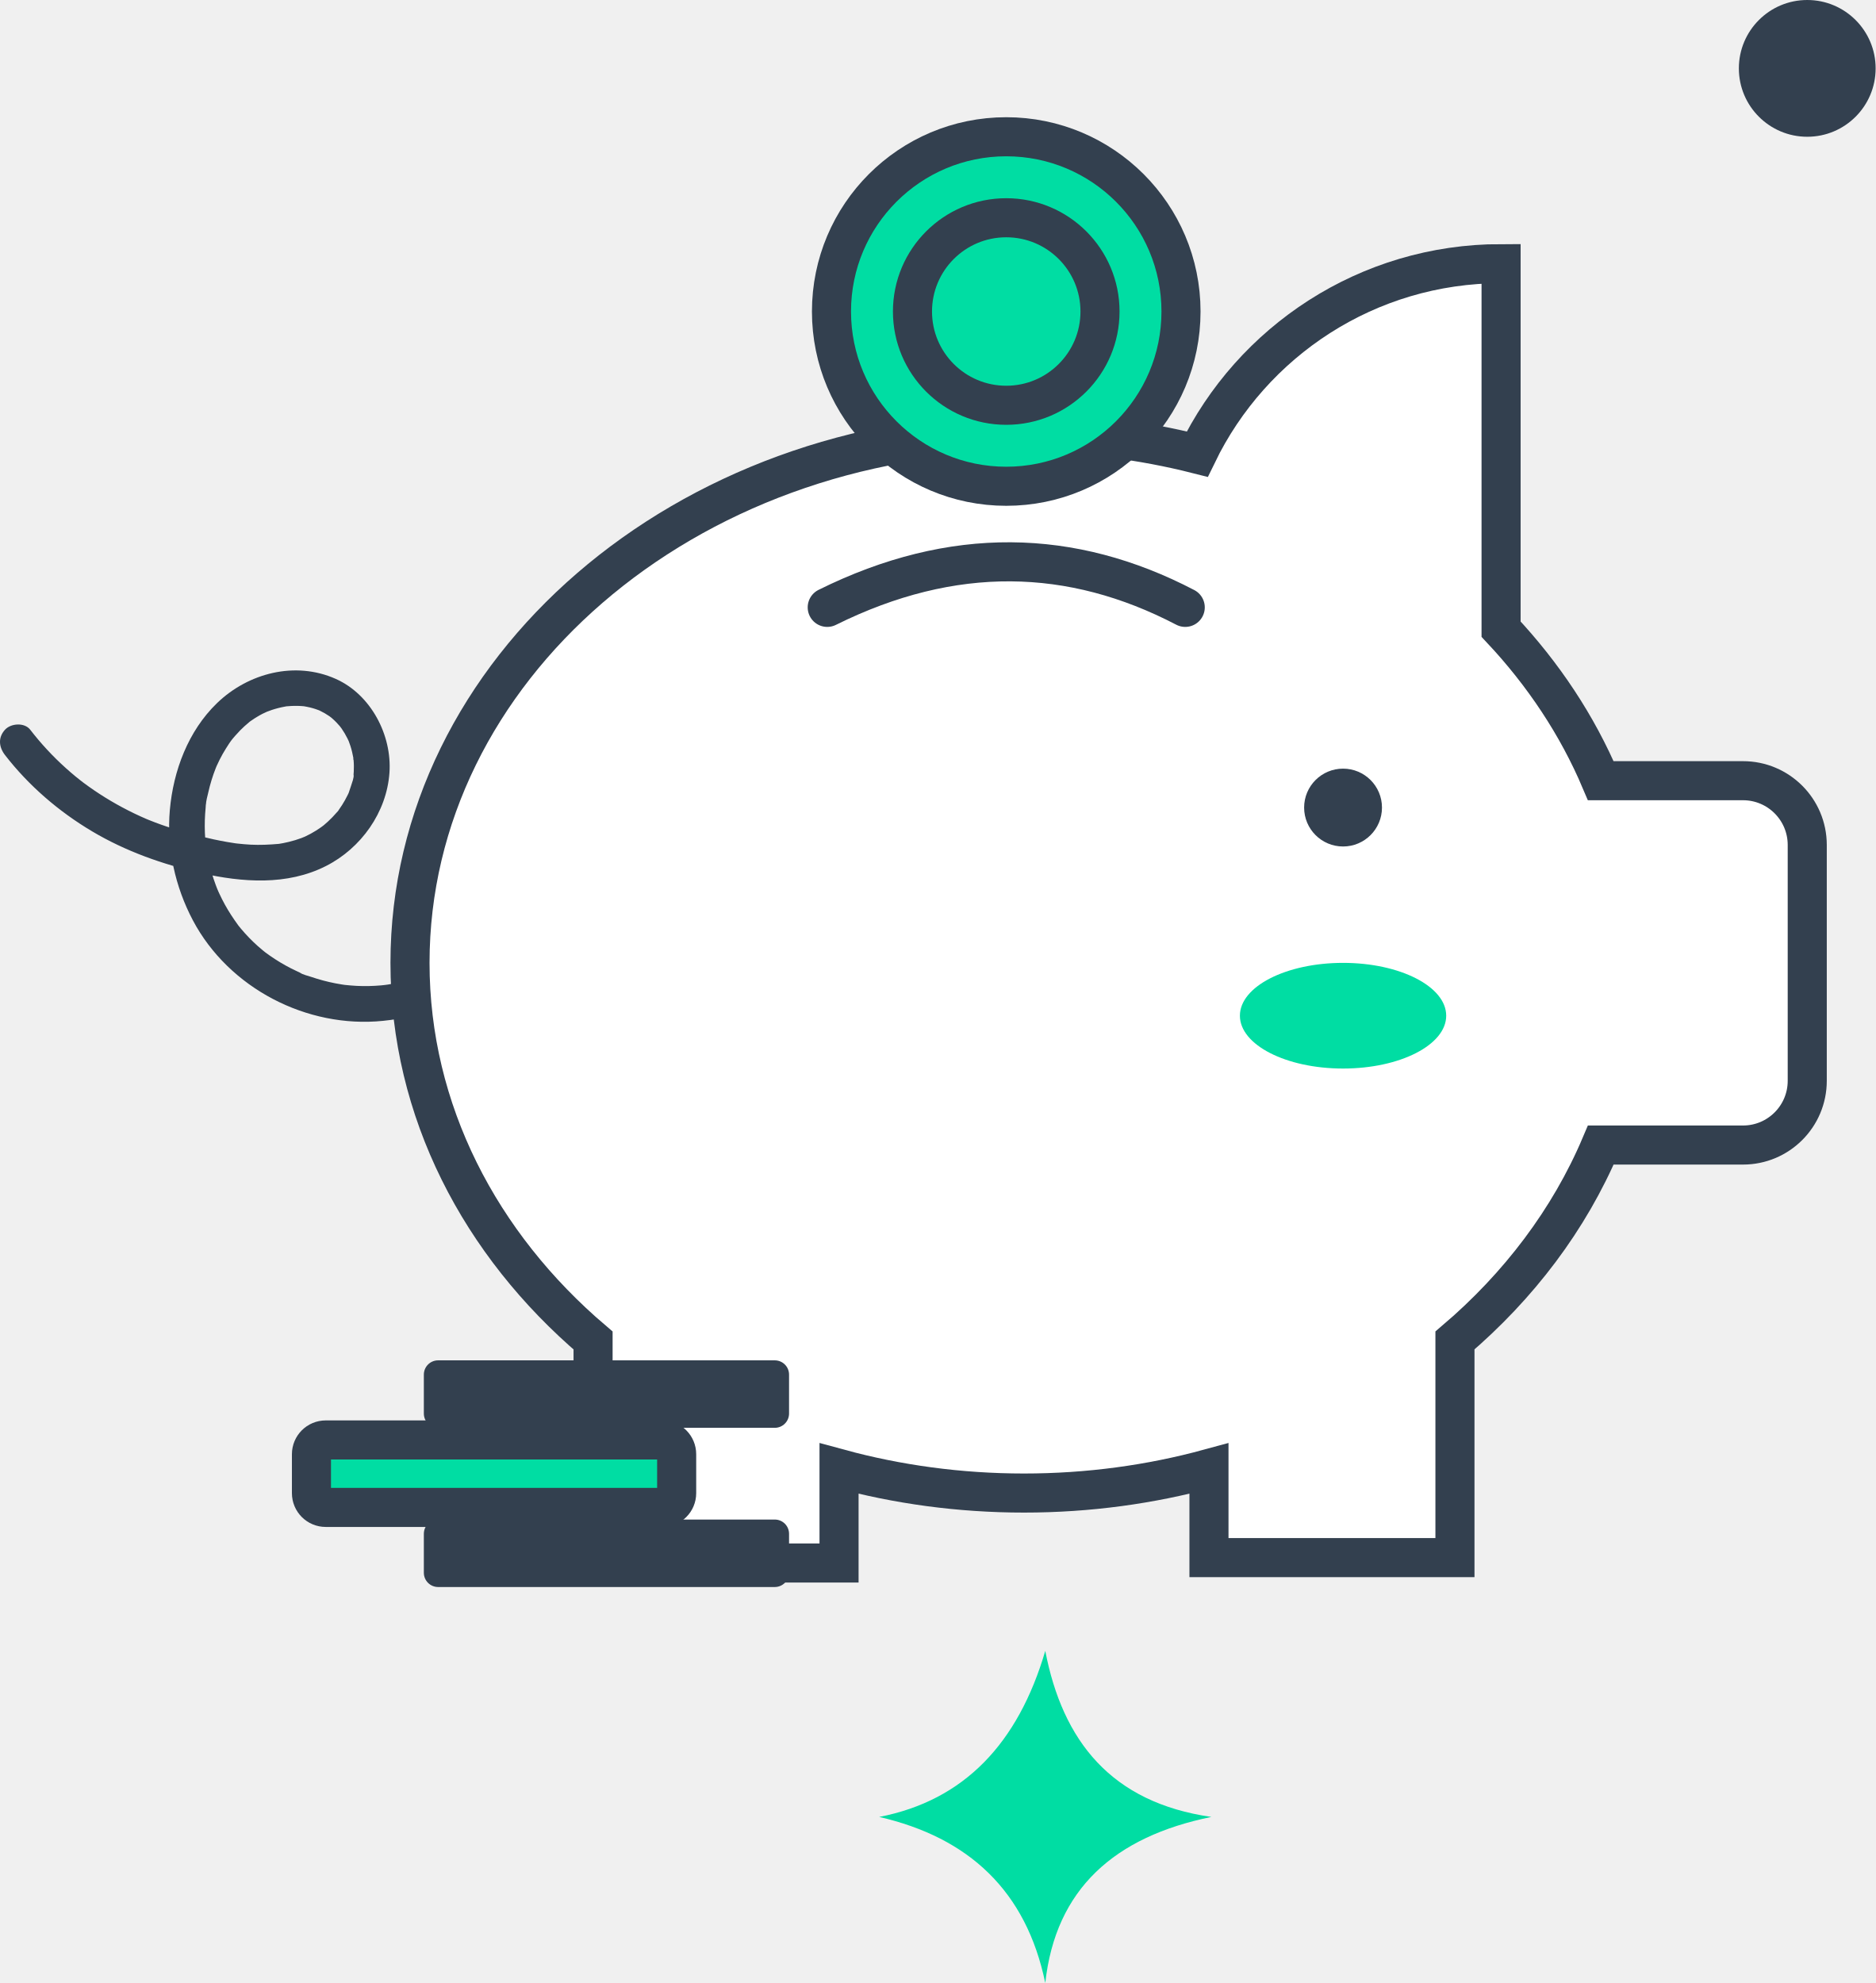
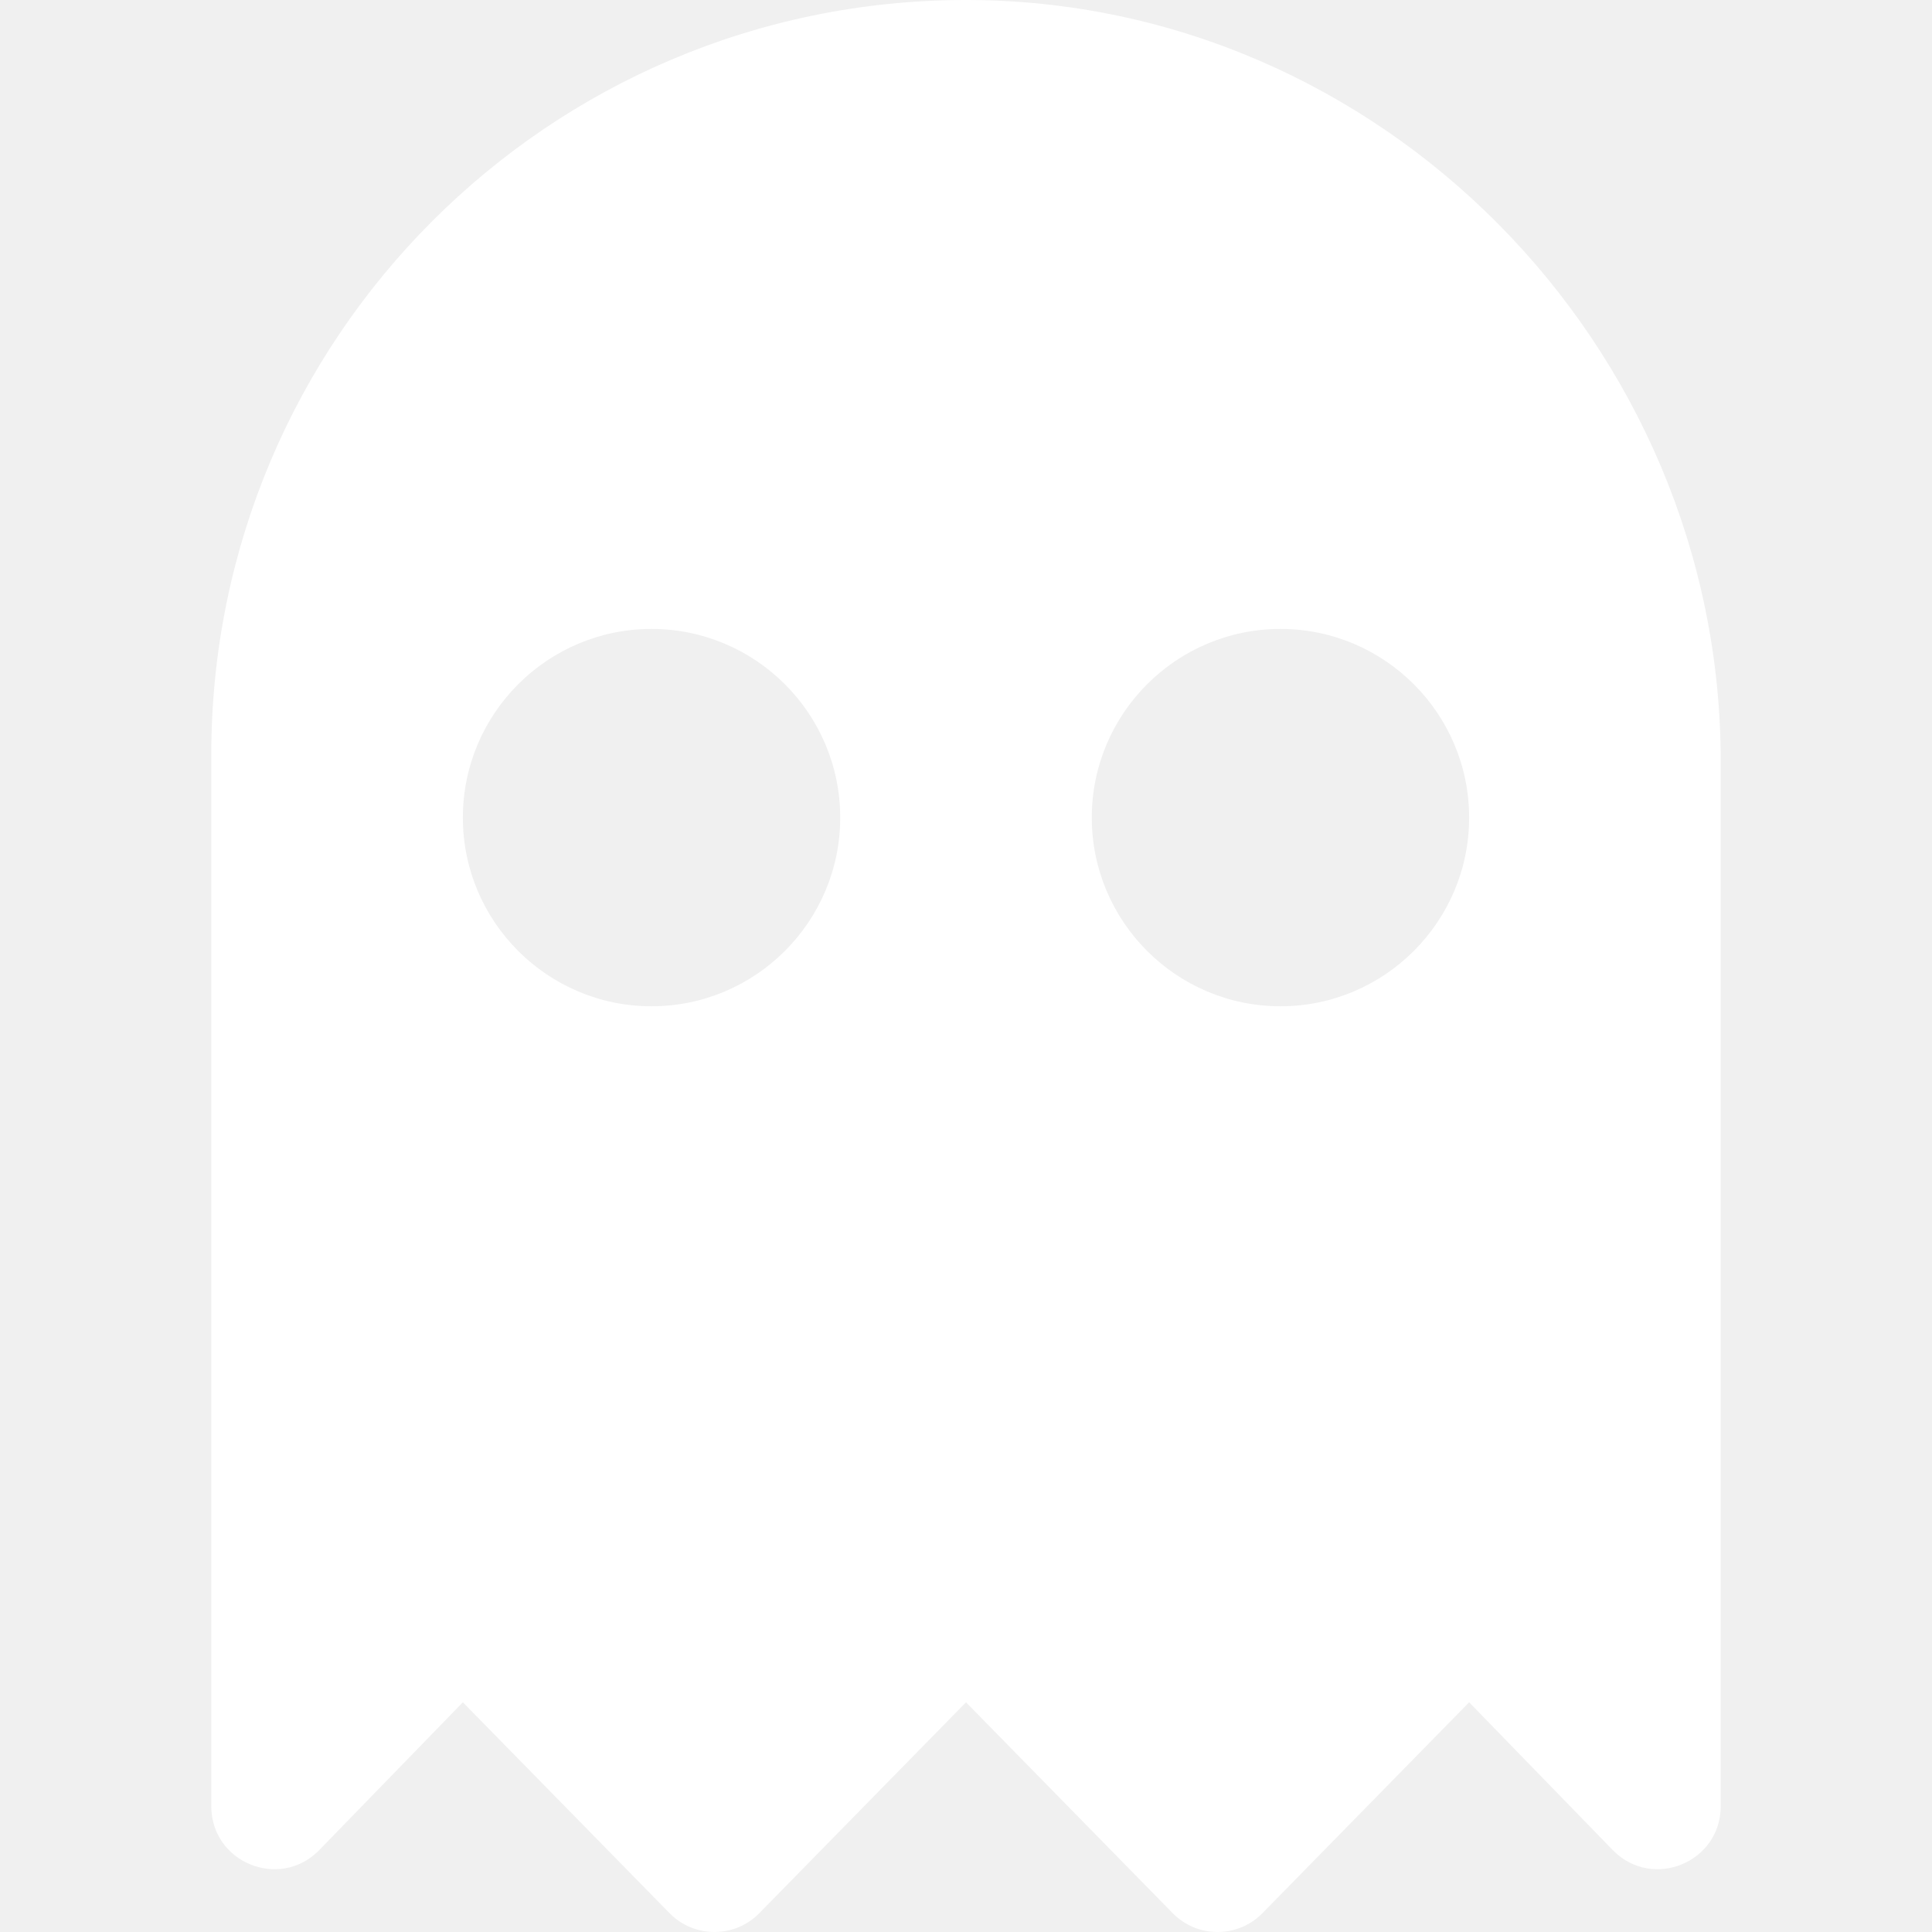
- <svg xmlns="http://www.w3.org/2000/svg" width="192" height="203" viewBox="0 0 192 203" fill="none">
-   <path d="M0.512 77.294C2.941 80.431 6.012 83.072 9.42 85.099C12.875 87.155 16.688 88.499 20.6 89.383C24.818 90.333 29.384 90.673 33.358 88.66C36.962 86.838 39.581 83.163 39.866 79.113C40.14 75.249 37.963 71.103 34.373 69.5C30.224 67.644 25.403 68.894 22.207 71.987C19.263 74.836 17.744 78.894 17.386 82.911C17.042 86.794 17.926 90.778 19.745 94.215C23.419 101.155 31.414 105.3 39.209 104.504C40.22 104.402 41.225 104.241 42.215 103.993C43.142 103.759 43.789 102.671 43.489 101.747C43.179 100.79 42.236 100.22 41.243 100.472C40.841 100.574 40.436 100.662 40.027 100.735C39.935 100.749 39.844 100.768 39.753 100.782C39.731 100.786 39.278 100.863 39.585 100.812C39.888 100.76 39.442 100.83 39.417 100.83C39.278 100.844 39.143 100.859 39.004 100.874C38.179 100.947 37.346 100.965 36.517 100.925C36.1 100.903 35.688 100.866 35.275 100.823C34.935 100.786 35.293 100.83 35.348 100.833C35.235 100.823 35.118 100.801 35.005 100.782C34.778 100.746 34.548 100.706 34.322 100.662C33.482 100.497 32.656 100.278 31.845 100.001C31.484 99.877 30.994 99.778 30.68 99.559C30.721 99.588 31.049 99.719 30.735 99.581C30.651 99.544 30.567 99.504 30.483 99.468C30.253 99.362 30.023 99.252 29.796 99.135C29.037 98.748 28.303 98.306 27.605 97.817C27.455 97.711 27.305 97.601 27.156 97.492C26.791 97.225 27.36 97.663 27.141 97.481C27.053 97.408 26.962 97.338 26.871 97.261C26.549 96.999 26.239 96.721 25.939 96.432C25.64 96.144 25.348 95.844 25.07 95.534C24.931 95.377 24.793 95.22 24.657 95.059C24.584 94.971 24.511 94.88 24.438 94.789C24.194 94.497 24.628 95.052 24.384 94.719C23.89 94.044 23.43 93.346 23.025 92.612C22.824 92.247 22.634 91.871 22.459 91.494C22.419 91.41 22.382 91.326 22.342 91.239C22.335 91.224 22.159 90.8 22.269 91.074C22.378 91.345 22.21 90.921 22.203 90.906C22.159 90.797 22.119 90.691 22.079 90.581C21.779 89.774 21.535 88.949 21.349 88.109C21.257 87.7 21.18 87.287 21.115 86.874C21.1 86.783 21.082 86.688 21.075 86.597C21.115 87.028 21.096 86.761 21.085 86.666C21.06 86.41 21.031 86.158 21.012 85.903C20.947 85.044 20.943 84.182 20.998 83.328C21.012 83.12 21.031 82.911 21.049 82.703C21.06 82.597 21.089 81.914 21.078 82.429C21.085 82.005 21.224 81.542 21.319 81.129C21.509 80.278 21.765 79.442 22.086 78.631C22.123 78.543 22.156 78.452 22.196 78.364C22.028 78.722 22.148 78.481 22.181 78.404C22.284 78.189 22.382 77.97 22.488 77.758C22.682 77.374 22.893 76.998 23.12 76.637C23.343 76.275 23.58 75.91 23.847 75.581C23.566 75.924 23.985 75.424 24.055 75.344C24.227 75.146 24.402 74.957 24.584 74.77C24.866 74.485 25.162 74.211 25.472 73.959C25.56 73.89 25.768 73.66 25.494 73.938C25.552 73.875 25.658 73.817 25.724 73.769C25.918 73.631 26.119 73.499 26.323 73.379C26.509 73.265 26.699 73.159 26.893 73.061C26.991 73.01 27.59 72.747 27.185 72.911C27.616 72.74 28.051 72.593 28.5 72.48C28.712 72.425 28.924 72.382 29.139 72.341C29.227 72.327 29.333 72.298 29.424 72.294C28.997 72.312 29.329 72.308 29.442 72.298C29.899 72.257 30.355 72.246 30.812 72.276C30.907 72.283 31.002 72.294 31.097 72.298C31.561 72.327 30.823 72.239 31.108 72.298C31.32 72.338 31.531 72.374 31.739 72.425C31.926 72.469 32.108 72.524 32.291 72.582C32.404 72.619 32.514 72.666 32.627 72.703C32.751 72.751 32.718 72.736 32.525 72.656C32.59 72.685 32.656 72.714 32.722 72.743C33.069 72.907 33.405 73.101 33.723 73.32C33.745 73.335 34.081 73.598 33.85 73.408C33.62 73.218 33.949 73.496 33.967 73.51C34.132 73.653 34.285 73.799 34.439 73.956C34.559 74.08 34.676 74.208 34.785 74.339C34.804 74.361 35.052 74.701 34.884 74.46C34.716 74.215 34.957 74.569 34.972 74.588C35.195 74.909 35.392 75.245 35.567 75.596C35.615 75.694 35.658 75.793 35.706 75.891C35.83 76.136 35.553 75.472 35.699 75.877C35.757 76.041 35.819 76.202 35.874 76.37C36.009 76.786 36.1 77.21 36.181 77.641C36.214 77.809 36.13 77.853 36.17 77.546C36.163 77.615 36.188 77.732 36.195 77.805C36.214 78.003 36.221 78.196 36.225 78.393C36.228 78.591 36.225 78.784 36.214 78.981C36.21 79.069 36.203 79.157 36.195 79.241C36.188 79.328 36.181 79.416 36.17 79.5C36.181 79.423 36.188 79.35 36.199 79.274C36.254 79.61 36.027 80.139 35.929 80.464C35.87 80.658 35.805 80.851 35.735 81.041C35.695 81.147 35.611 81.45 35.742 81.045C35.702 81.173 35.629 81.297 35.575 81.414C35.406 81.761 35.217 82.093 35.012 82.418C34.902 82.59 34.785 82.758 34.669 82.922C34.457 83.222 34.705 82.897 34.709 82.879C34.702 82.941 34.49 83.145 34.45 83.193C34.183 83.503 33.898 83.799 33.599 84.076C33.463 84.201 33.328 84.321 33.19 84.438C33.175 84.449 32.828 84.734 33.054 84.551C33.263 84.387 32.897 84.665 32.853 84.694C32.517 84.931 32.17 85.147 31.812 85.344C31.634 85.442 31.451 85.534 31.265 85.621C31.173 85.665 31.078 85.705 30.987 85.746C31.374 85.567 30.918 85.767 30.863 85.789C30.439 85.946 30.008 86.078 29.566 86.184C29.373 86.231 29.175 86.275 28.978 86.312C28.854 86.334 28.73 86.356 28.606 86.377C28.533 86.388 28.456 86.403 28.383 86.41C28.595 86.381 28.631 86.377 28.492 86.392C27.55 86.472 26.619 86.516 25.669 86.469C25.205 86.443 24.741 86.403 24.281 86.352C24.179 86.341 24.077 86.326 23.974 86.315C24.358 86.363 24.077 86.33 24 86.315C23.744 86.275 23.489 86.235 23.233 86.191C21.4 85.87 19.584 85.402 17.806 84.854C16.947 84.591 16.096 84.288 15.264 83.952C15.15 83.908 15.037 83.861 14.928 83.814C14.986 83.839 15.275 83.963 14.96 83.828C14.76 83.74 14.559 83.653 14.361 83.561C13.941 83.371 13.525 83.171 13.112 82.959C11.509 82.144 9.975 81.195 8.532 80.117C8.441 80.048 8.01 79.712 8.324 79.96C8.134 79.811 7.944 79.657 7.754 79.504C7.418 79.226 7.086 78.941 6.761 78.649C6.074 78.032 5.413 77.385 4.789 76.706C4.193 76.063 3.631 75.395 3.094 74.701C2.506 73.941 1.122 74.036 0.512 74.701C-0.226 75.515 -0.113 76.483 0.512 77.294Z" fill="#33404F" />
-   <path d="M178.422 79.92H163.864C161.46 74.244 157.983 69.014 153.659 64.408V26.99C139.974 26.99 128.147 34.949 122.556 46.49C116.931 45.066 110.981 44.295 104.823 44.295C70.111 44.295 41.97 68.594 41.97 98.569C41.97 113.701 49.143 127.383 60.71 137.226V160.005H85.889V150.334C91.865 151.963 98.223 152.843 104.823 152.843C111.423 152.843 117.782 151.963 123.757 150.334V159.454H148.937V137.222C155.493 131.641 160.642 124.83 163.867 117.218H178.426C182.056 117.218 185 114.274 185 110.644V86.491C184.996 82.86 182.053 79.92 178.422 79.92Z" fill="white" stroke="#33404F" stroke-width="4" stroke-miterlimit="10" />
-   <path d="M137.483 86.655C139.683 86.655 141.467 84.871 141.467 82.67C141.467 80.47 139.683 78.686 137.483 78.686C135.282 78.686 133.498 80.47 133.498 82.67C133.498 84.871 135.282 86.655 137.483 86.655Z" fill="#33404F" />
-   <path d="M137.483 109.387C143.314 109.387 148.042 106.966 148.042 103.978C148.042 100.991 143.314 98.569 137.483 98.569C131.651 98.569 126.924 100.991 126.924 103.978C126.924 106.966 131.651 109.387 137.483 109.387Z" fill="#00DDA3" />
-   <path d="M84.68 62.177C97.533 55.8 109.718 56.118 121.328 62.177" stroke="#33404F" stroke-width="4" stroke-miterlimit="10" stroke-linecap="round" />
-   <path d="M103.004 49.779C112.884 49.779 120.894 41.769 120.894 31.889C120.894 22.009 112.884 14 103.004 14C93.124 14 85.115 22.009 85.115 31.889C85.115 41.769 93.124 49.779 103.004 49.779Z" fill="#00DDA3" stroke="#33404F" stroke-width="4" stroke-miterlimit="10" />
-   <path d="M103.004 41.488C108.305 41.488 112.603 37.19 112.603 31.889C112.603 26.588 108.305 22.291 103.004 22.291C97.703 22.291 93.406 26.588 93.406 31.889C93.406 37.19 97.703 41.488 103.004 41.488Z" fill="#00DDA3" stroke="#33404F" stroke-width="4" stroke-miterlimit="10" />
-   <path d="M79.312 146.166H44.848C44.041 146.166 43.387 145.512 43.387 144.705V140.72C43.387 139.913 44.041 139.259 44.848 139.259H79.312C80.119 139.259 80.772 139.913 80.772 140.72V144.705C80.772 145.512 80.115 146.166 79.312 146.166Z" fill="#33404F" />
-   <path d="M67.807 154.314H33.343C32.536 154.314 31.882 153.661 31.882 152.853V148.869C31.882 148.061 32.536 147.408 33.343 147.408H67.807C68.614 147.408 69.267 148.061 69.267 148.869V152.853C69.267 153.661 68.614 154.314 67.807 154.314Z" fill="#00DDA3" stroke="#33404F" stroke-width="4" stroke-miterlimit="10" />
-   <path d="M79.312 162.463H44.848C44.041 162.463 43.387 161.809 43.387 161.002V157.017C43.387 156.21 44.041 155.556 44.848 155.556H79.312C80.119 155.556 80.772 156.21 80.772 157.017V161.002C80.772 161.809 80.115 162.463 79.312 162.463Z" fill="#33404F" />
-   <circle cx="185" cy="7" r="7" fill="#33404F" />
-   <path d="M107 169C104.228 178.451 98.711 184.312 90 186C99.157 188.11 105.045 193.549 107 203C108.053 193.354 114.106 188.02 124 186C113.756 184.529 108.775 178.234 107 169Z" fill="#00DDA3" />
+ <svg xmlns="http://www.w3.org/2000/svg" fill="white" height="800px" width="800px" version="1.1" id="Layer_1" viewBox="0 0 512 512" xml:space="preserve">
+   <g>
+     <g>
+       <path d="M255.633,0C145.341,0.198,55.994,89.667,55.994,200.006v278.66c0,14.849,17.953,22.285,28.453,11.786l38.216-39.328    l54.883,55.994c6.51,6.509,17.063,6.509,23.572,0L256,451.124l54.883,55.994c6.509,6.509,17.062,6.509,23.571,0l54.884-55.994    l38.216,39.327c10.499,10.499,28.453,3.063,28.453-11.786V201.719C456.006,91.512,365.84-0.197,255.633,0z M172.664,266.674    c-27.572,0-50.001-22.429-50.001-50.001s22.43-50.001,50.001-50.001s50.001,22.43,50.001,50.001S200.236,266.674,172.664,266.674z     M339.336,266.674c-27.572,0-50.001-22.429-50.001-50.001s22.43-50.001,50.001-50.001s50.001,22.43,50.001,50.001    S366.908,266.674,339.336,266.674z" />
+     </g>
+   </g>
</svg>
